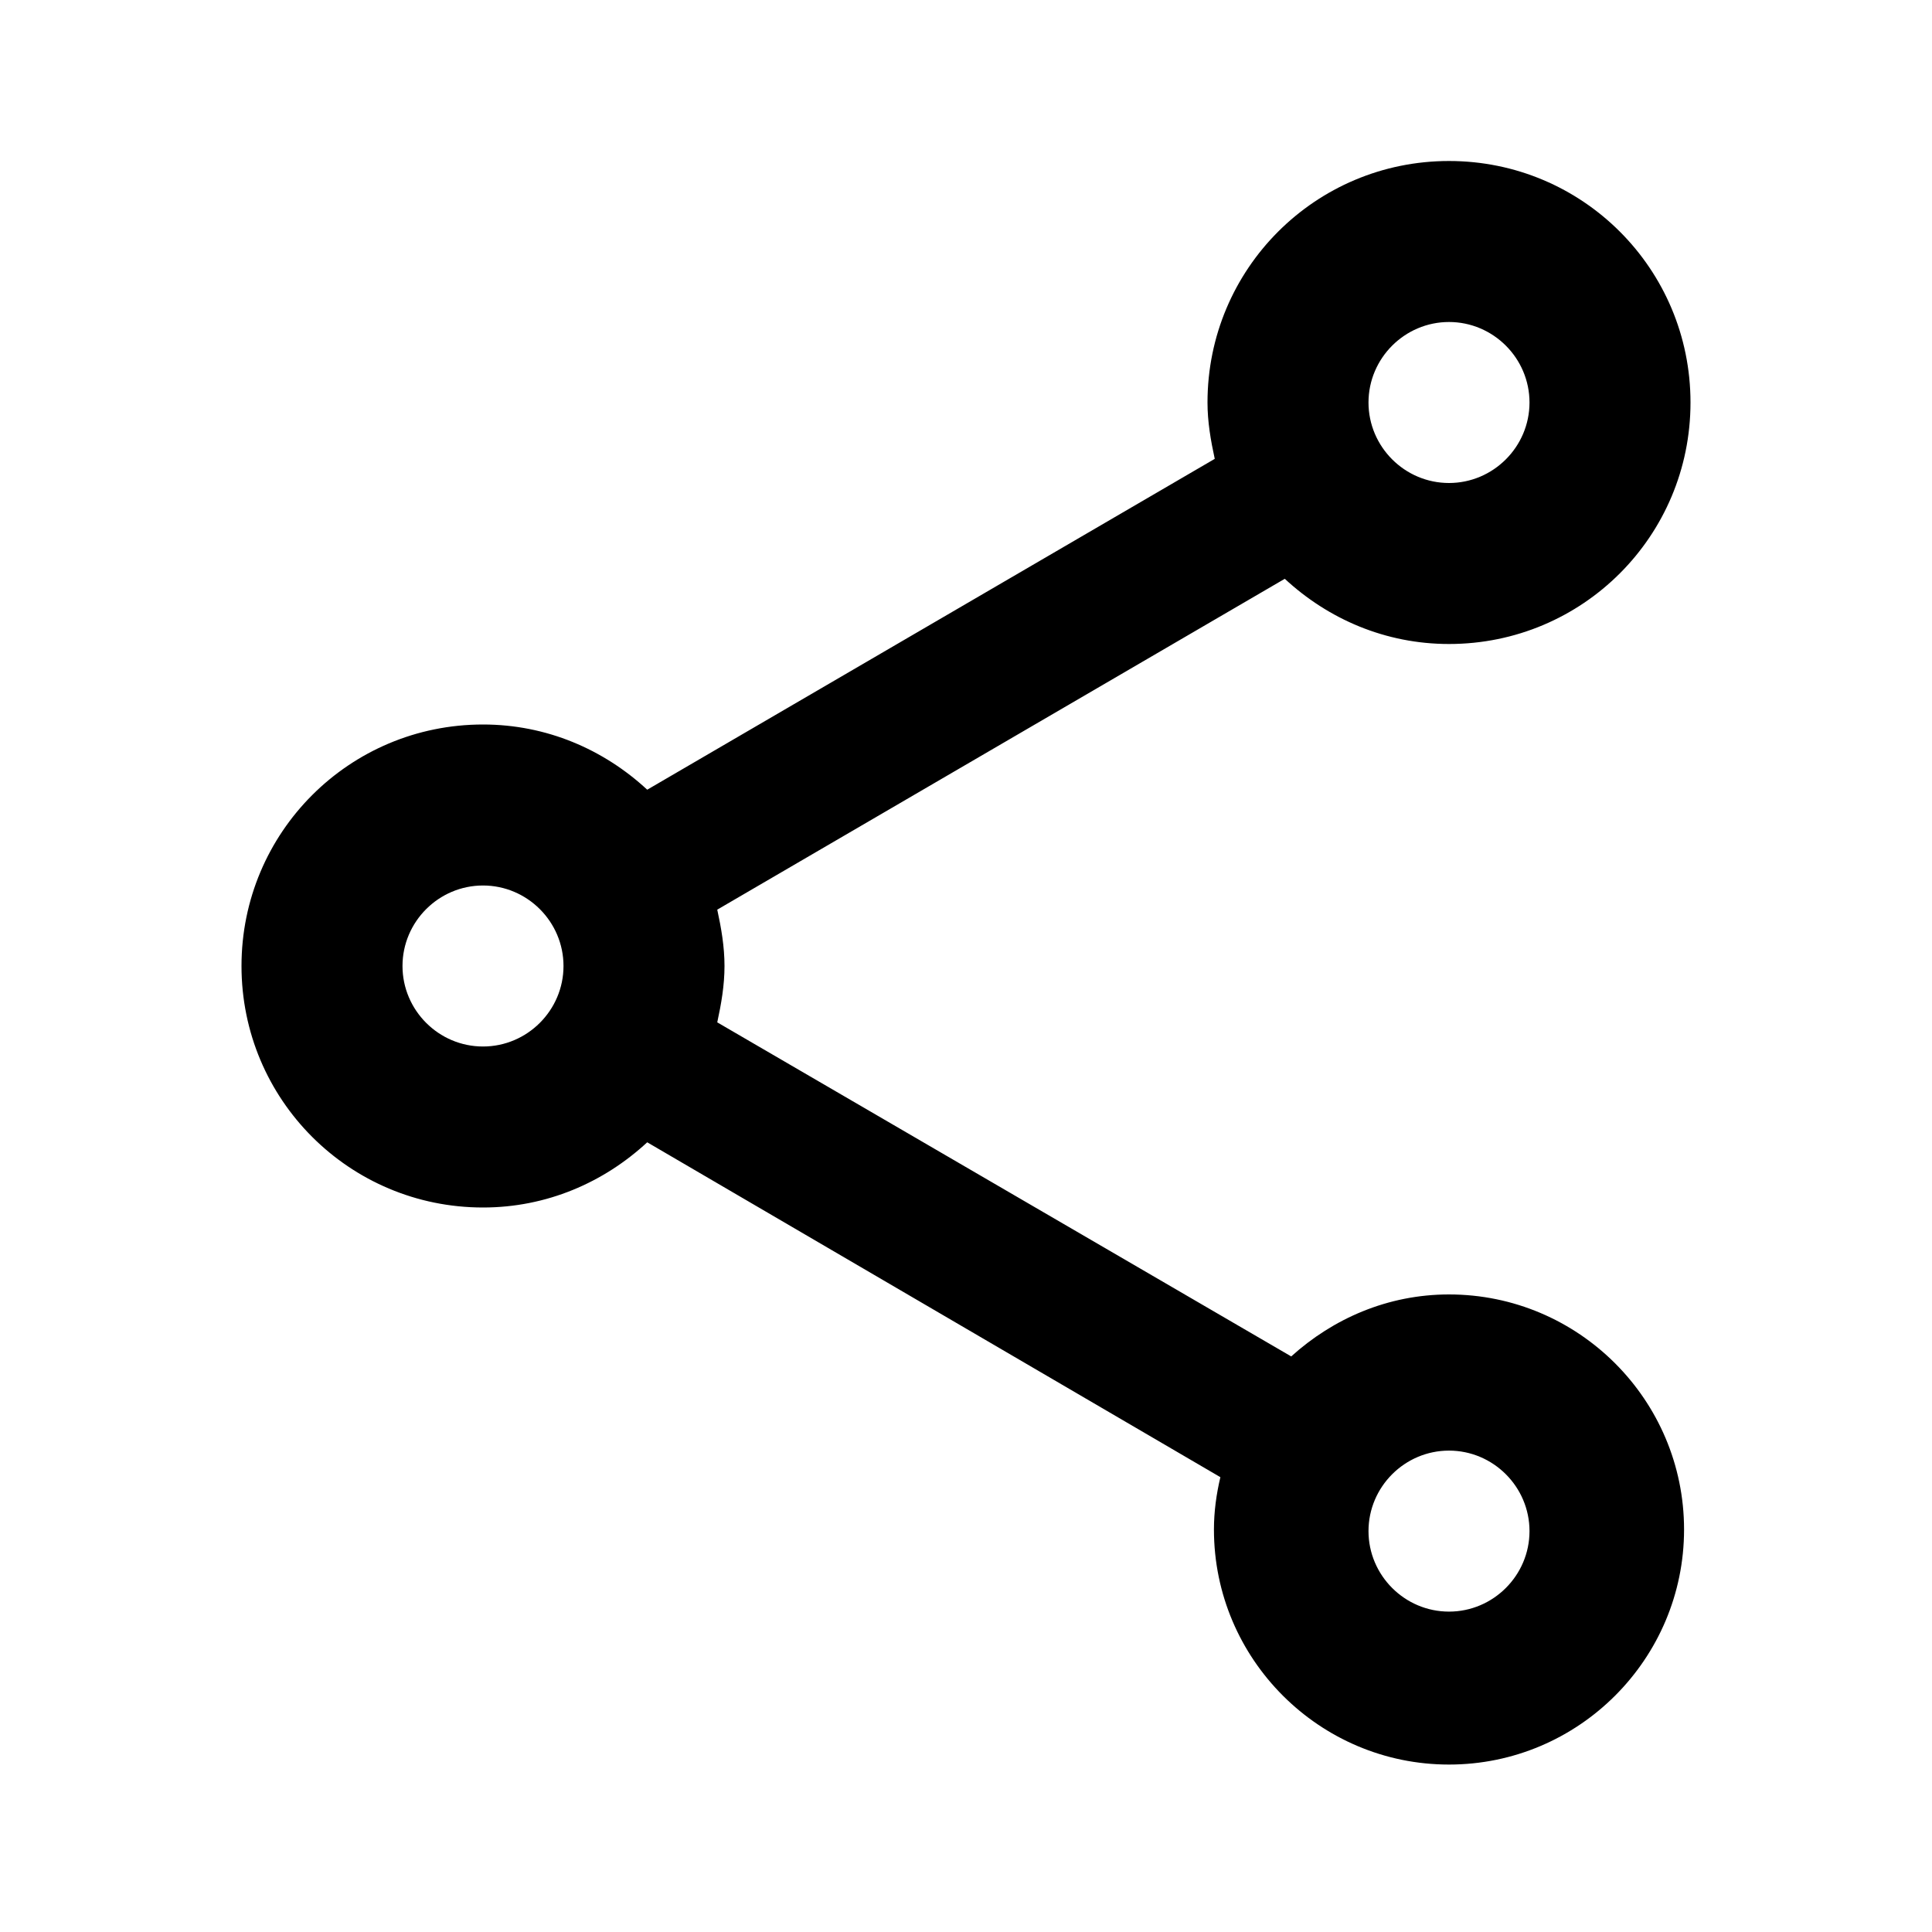
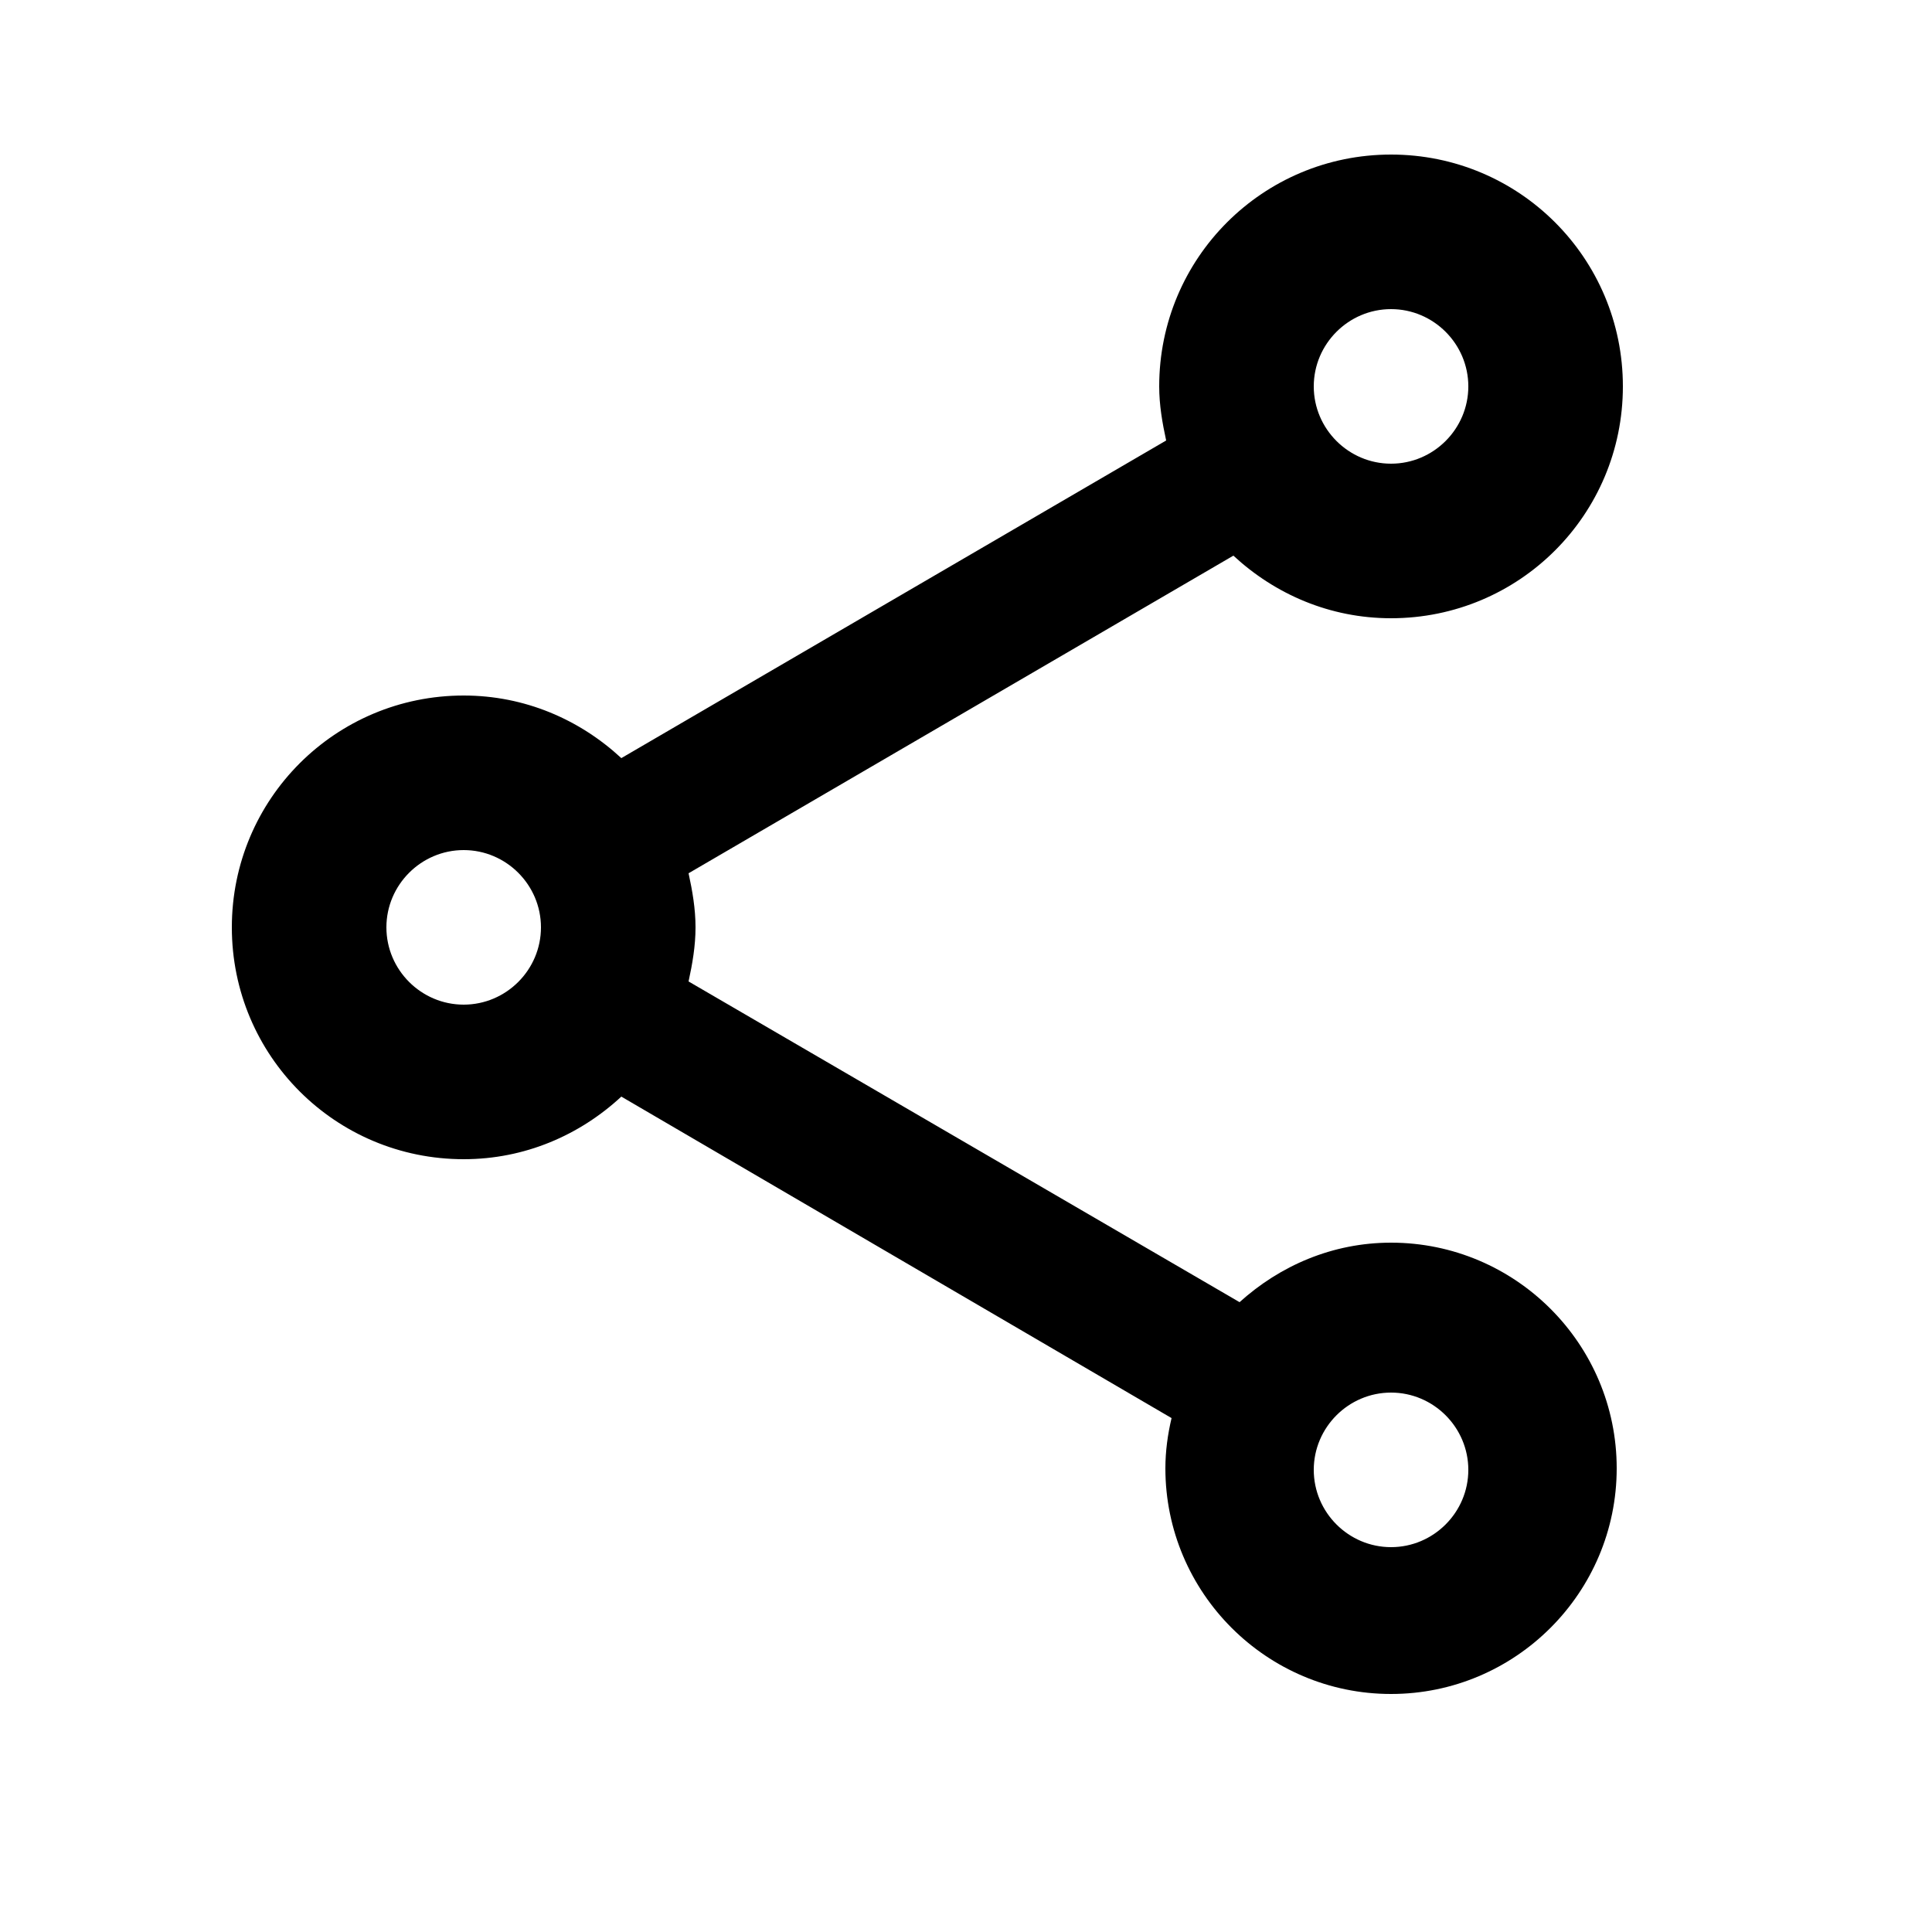
- <svg class="MuiSvgIcon-root MuiSvgIcon-fontSizeMedium css-17slstj-MuiSvgIcon-root" focusable="false" aria-hidden="true" viewBox="0 0 24 24" data-testid="ShareOutlinedIcon">
+ <svg class="MuiSvgIcon-root MuiSvgIcon-fontSizeMedium css-17slstj-MuiSvgIcon-root" focusable="false" aria-hidden="true" viewBox="0 0 25 25" width="24" height="24" data-testid="ShareOutlinedIcon">
  <path d="M18 16.08c-.76 0-1.44.3-1.96.77L8.91 12.7c.05-.23.09-.46.09-.7s-.04-.47-.09-.7l7.05-4.11c.54.5 1.25.81 2.04.81 1.66 0 3-1.34 3-3s-1.34-3-3-3-3 1.34-3 3c0 .24.04.47.09.7L8.04 9.81C7.5 9.31 6.79 9 6 9c-1.66 0-3 1.34-3 3s1.34 3 3 3c.79 0 1.5-.31 2.04-.81l7.12 4.16c-.05.21-.08.43-.08.65 0 1.61 1.31 2.92 2.92 2.92s2.92-1.31 2.92-2.92c0-1.61-1.31-2.92-2.92-2.92zM18 4c.55 0 1 .45 1 1s-.45 1-1 1-1-.45-1-1 .45-1 1-1zM6 13c-.55 0-1-.45-1-1s.45-1 1-1 1 .45 1 1-.45 1-1 1zm12 7.02c-.55 0-1-.45-1-1s.45-1 1-1 1 .45 1 1-.45 1-1 1z" />
</svg>
